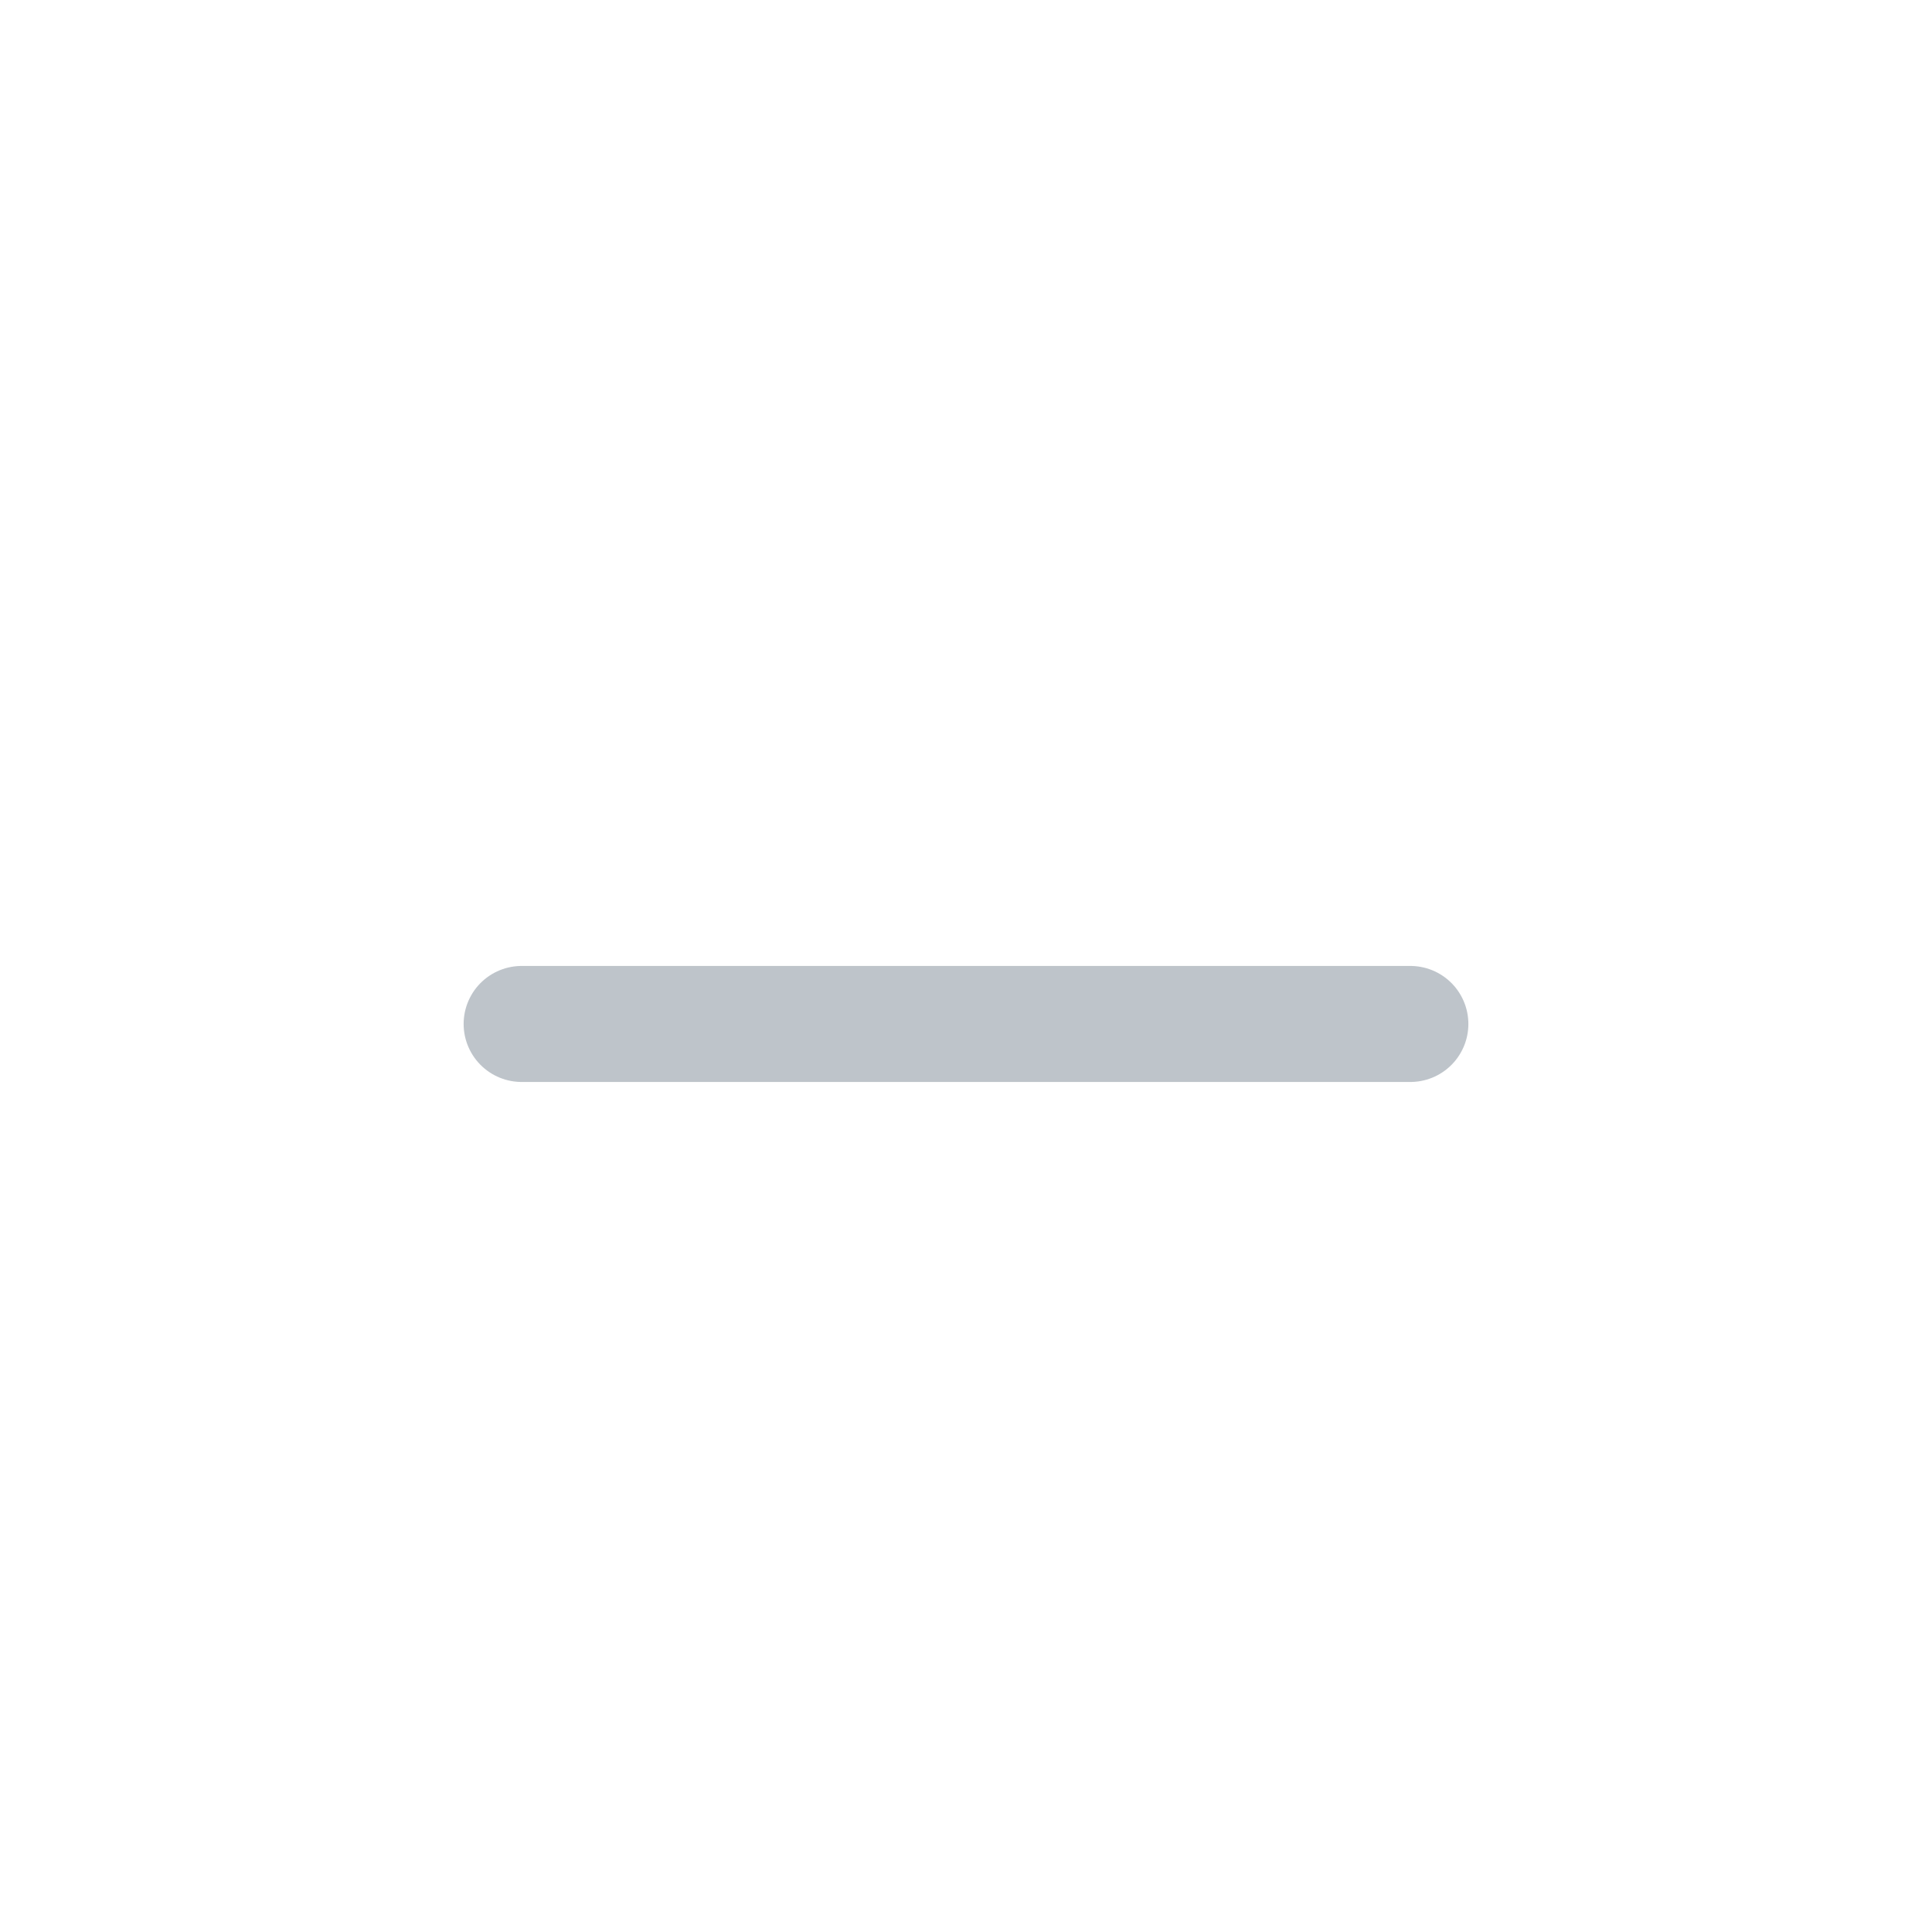
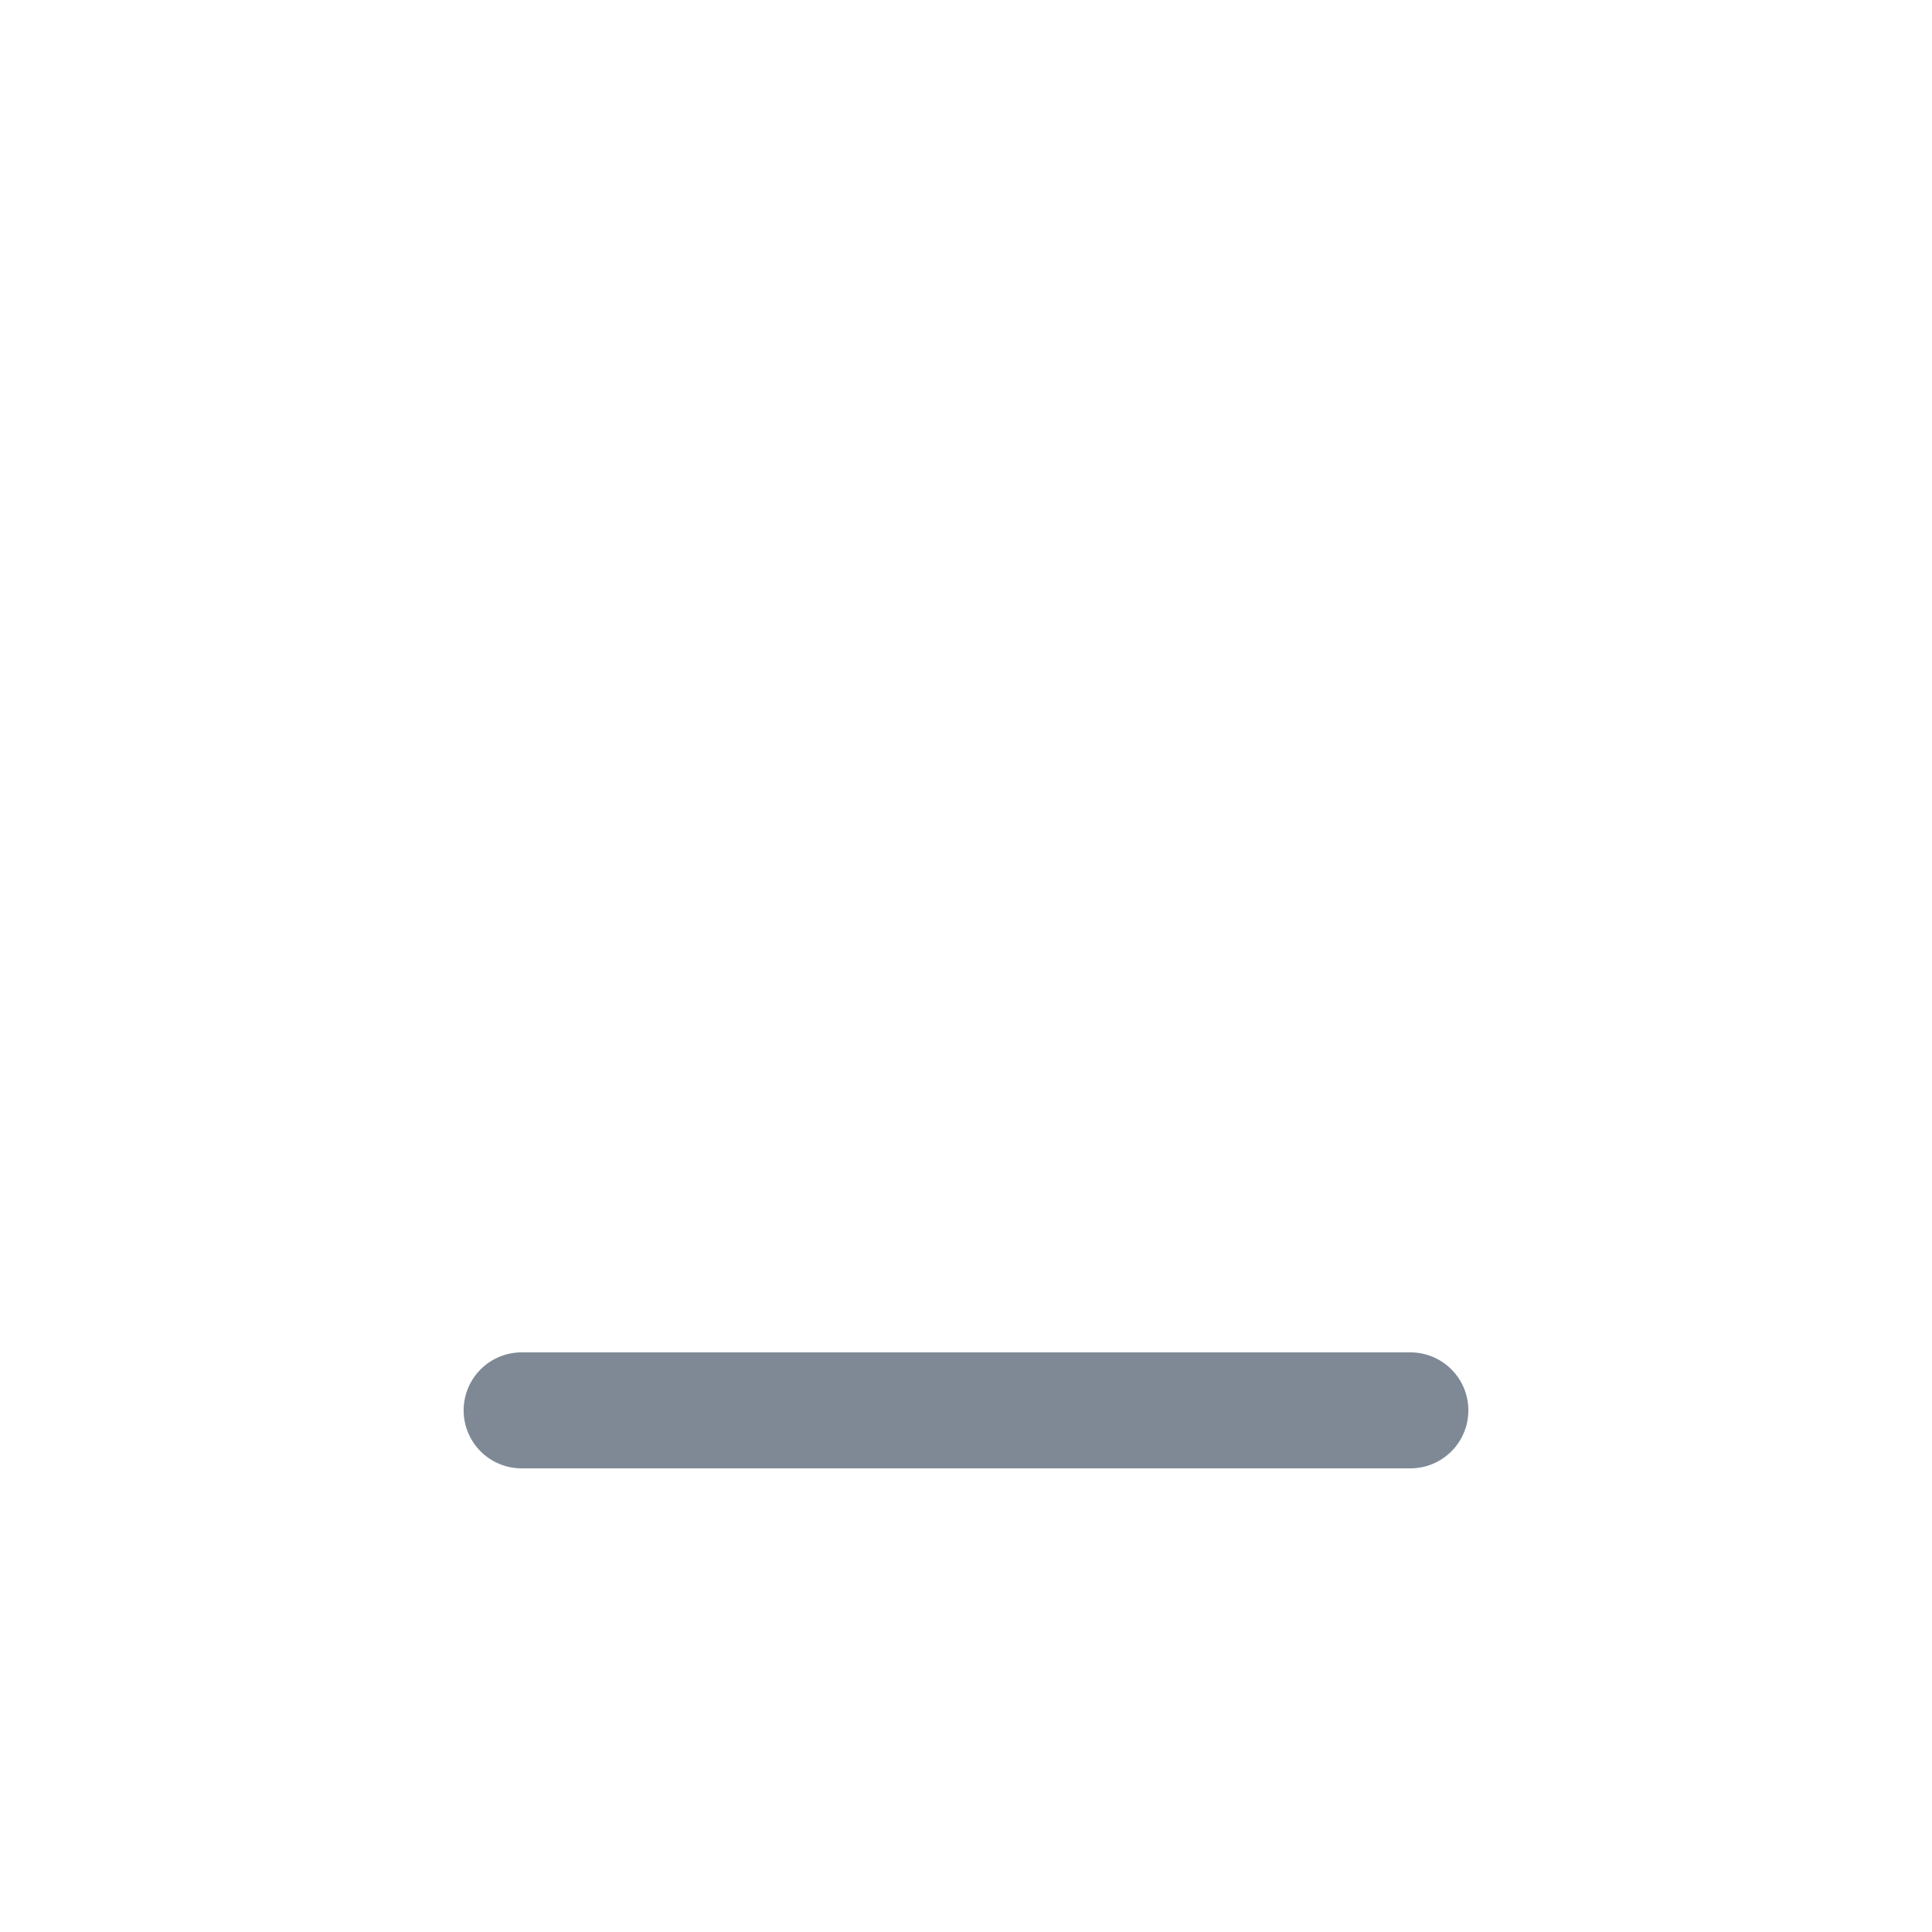
<svg xmlns="http://www.w3.org/2000/svg" viewBox="0 0 50 50" version="1.2" baseProfile="tiny">
  <defs>
</defs>
  <g fill="none" stroke="black" stroke-width="1" fill-rule="evenodd" stroke-linecap="square" stroke-linejoin="bevel">
-     <g fill="none" stroke="#707d8a" stroke-opacity="0.5" stroke-width="1.001" stroke-linecap="square" stroke-linejoin="bevel" transform="matrix(2.5,0,0,2.5,2.5,2.5)" font-family="Noto Sans" font-size="10" font-weight="400" font-style="normal">
+     <g fill="none" stroke="#000000" stroke-opacity="1" stroke-width="1" stroke-linecap="square" stroke-linejoin="bevel" transform="matrix(1,0,0,1,0,0)" font-family="Noto Sans" font-size="10" font-weight="400" font-style="normal">
</g>
-     <g fill="none" stroke="#707d8a" stroke-opacity="0.45" stroke-width="1.201" stroke-linecap="round" stroke-linejoin="miter" stroke-miterlimit="2" transform="matrix(2.5,0,0,2.5,2.5,2.5)" font-family="Noto Sans" font-size="10" font-weight="400" font-style="normal">
-       <polyline fill="none" vector-effect="none" points="4.4,9.6 13.6,9.6 " />
+     <g fill="none" stroke="#707d8a" stroke-opacity="1" stroke-width="1.001" stroke-linecap="square" stroke-linejoin="bevel" transform="matrix(2.5,0,0,2.5,2.5,2.5)" font-family="Noto Sans" font-size="10" font-weight="400" font-style="normal">
+ </g>
+     <g fill="none" stroke="#707d8a" stroke-opacity="1" stroke-width="1.001" stroke-linecap="round" stroke-linejoin="miter" stroke-miterlimit="2" transform="matrix(2.5,0,0,2.5,2.5,2.5)" font-family="Noto Sans" font-size="10" font-weight="400" font-style="normal">
+ </g>
+     <g fill="none" stroke="#707d8a" stroke-opacity="1" stroke-width="1.001" stroke-linecap="round" stroke-linejoin="miter" stroke-miterlimit="2" transform="matrix(2.5,0,0,2.5,2.5,2.5)" font-family="Noto Sans" font-size="10" font-weight="400" font-style="normal">
+ </g>
+     <g fill="none" stroke="#707d8a" stroke-opacity="0.9" stroke-width="1.201" stroke-linecap="round" stroke-linejoin="miter" stroke-miterlimit="2" transform="matrix(2.5,0,0,2.5,2.5,2.5)" font-family="Noto Sans" font-size="10" font-weight="400" font-style="normal">
+       <polyline fill="none" vector-effect="none" points="4.4,13.6 13.6,13.6 " />
    </g>
-     <g fill="none" stroke="#707d8a" stroke-opacity="0.5" stroke-width="1.001" stroke-linecap="square" stroke-linejoin="bevel" transform="matrix(2.5,0,0,2.5,2.5,2.5)" font-family="Noto Sans" font-size="10" font-weight="400" font-style="normal">
+     <g fill="none" stroke="#707d8a" stroke-opacity="1" stroke-width="1.001" stroke-linecap="square" stroke-linejoin="bevel" transform="matrix(2.5,0,0,2.5,2.5,2.5)" font-family="Noto Sans" font-size="10" font-weight="400" font-style="normal">
</g>
    <g fill="none" stroke="#000000" stroke-opacity="1" stroke-width="1" stroke-linecap="square" stroke-linejoin="bevel" transform="matrix(1,0,0,1,0,0)" font-family="Noto Sans" font-size="10" font-weight="400" font-style="normal">
</g>
  </g>
</svg>
